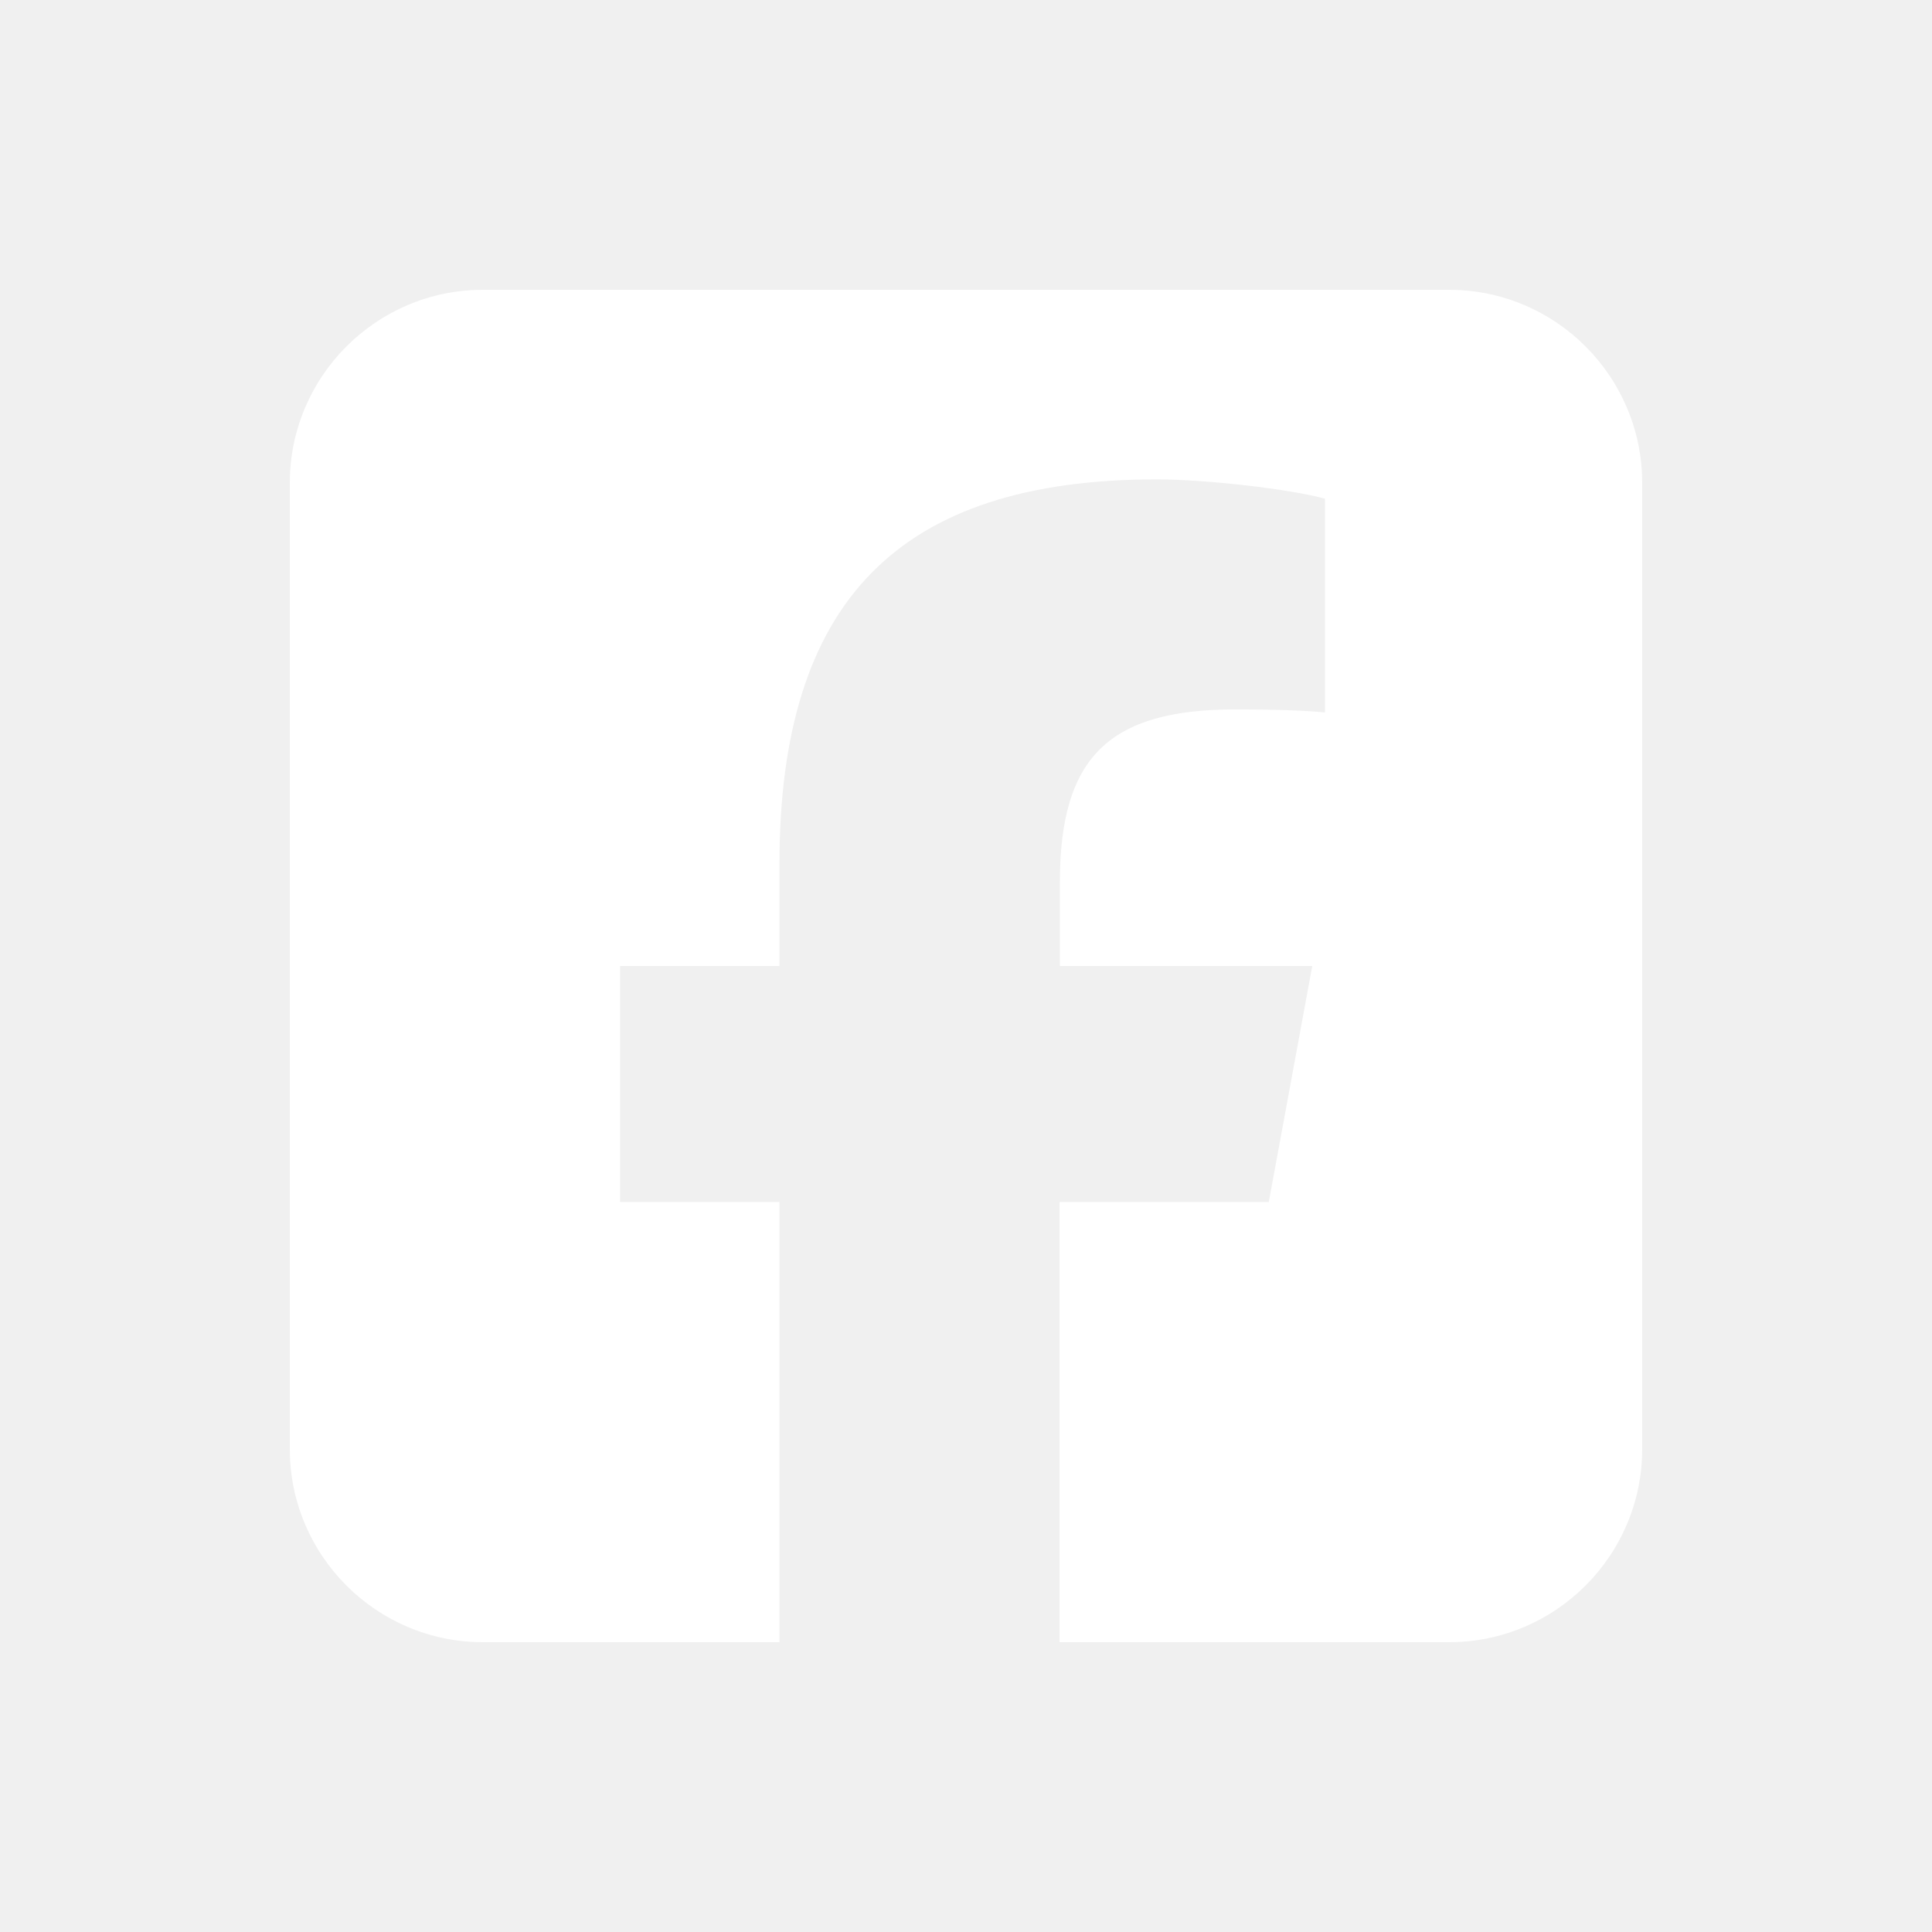
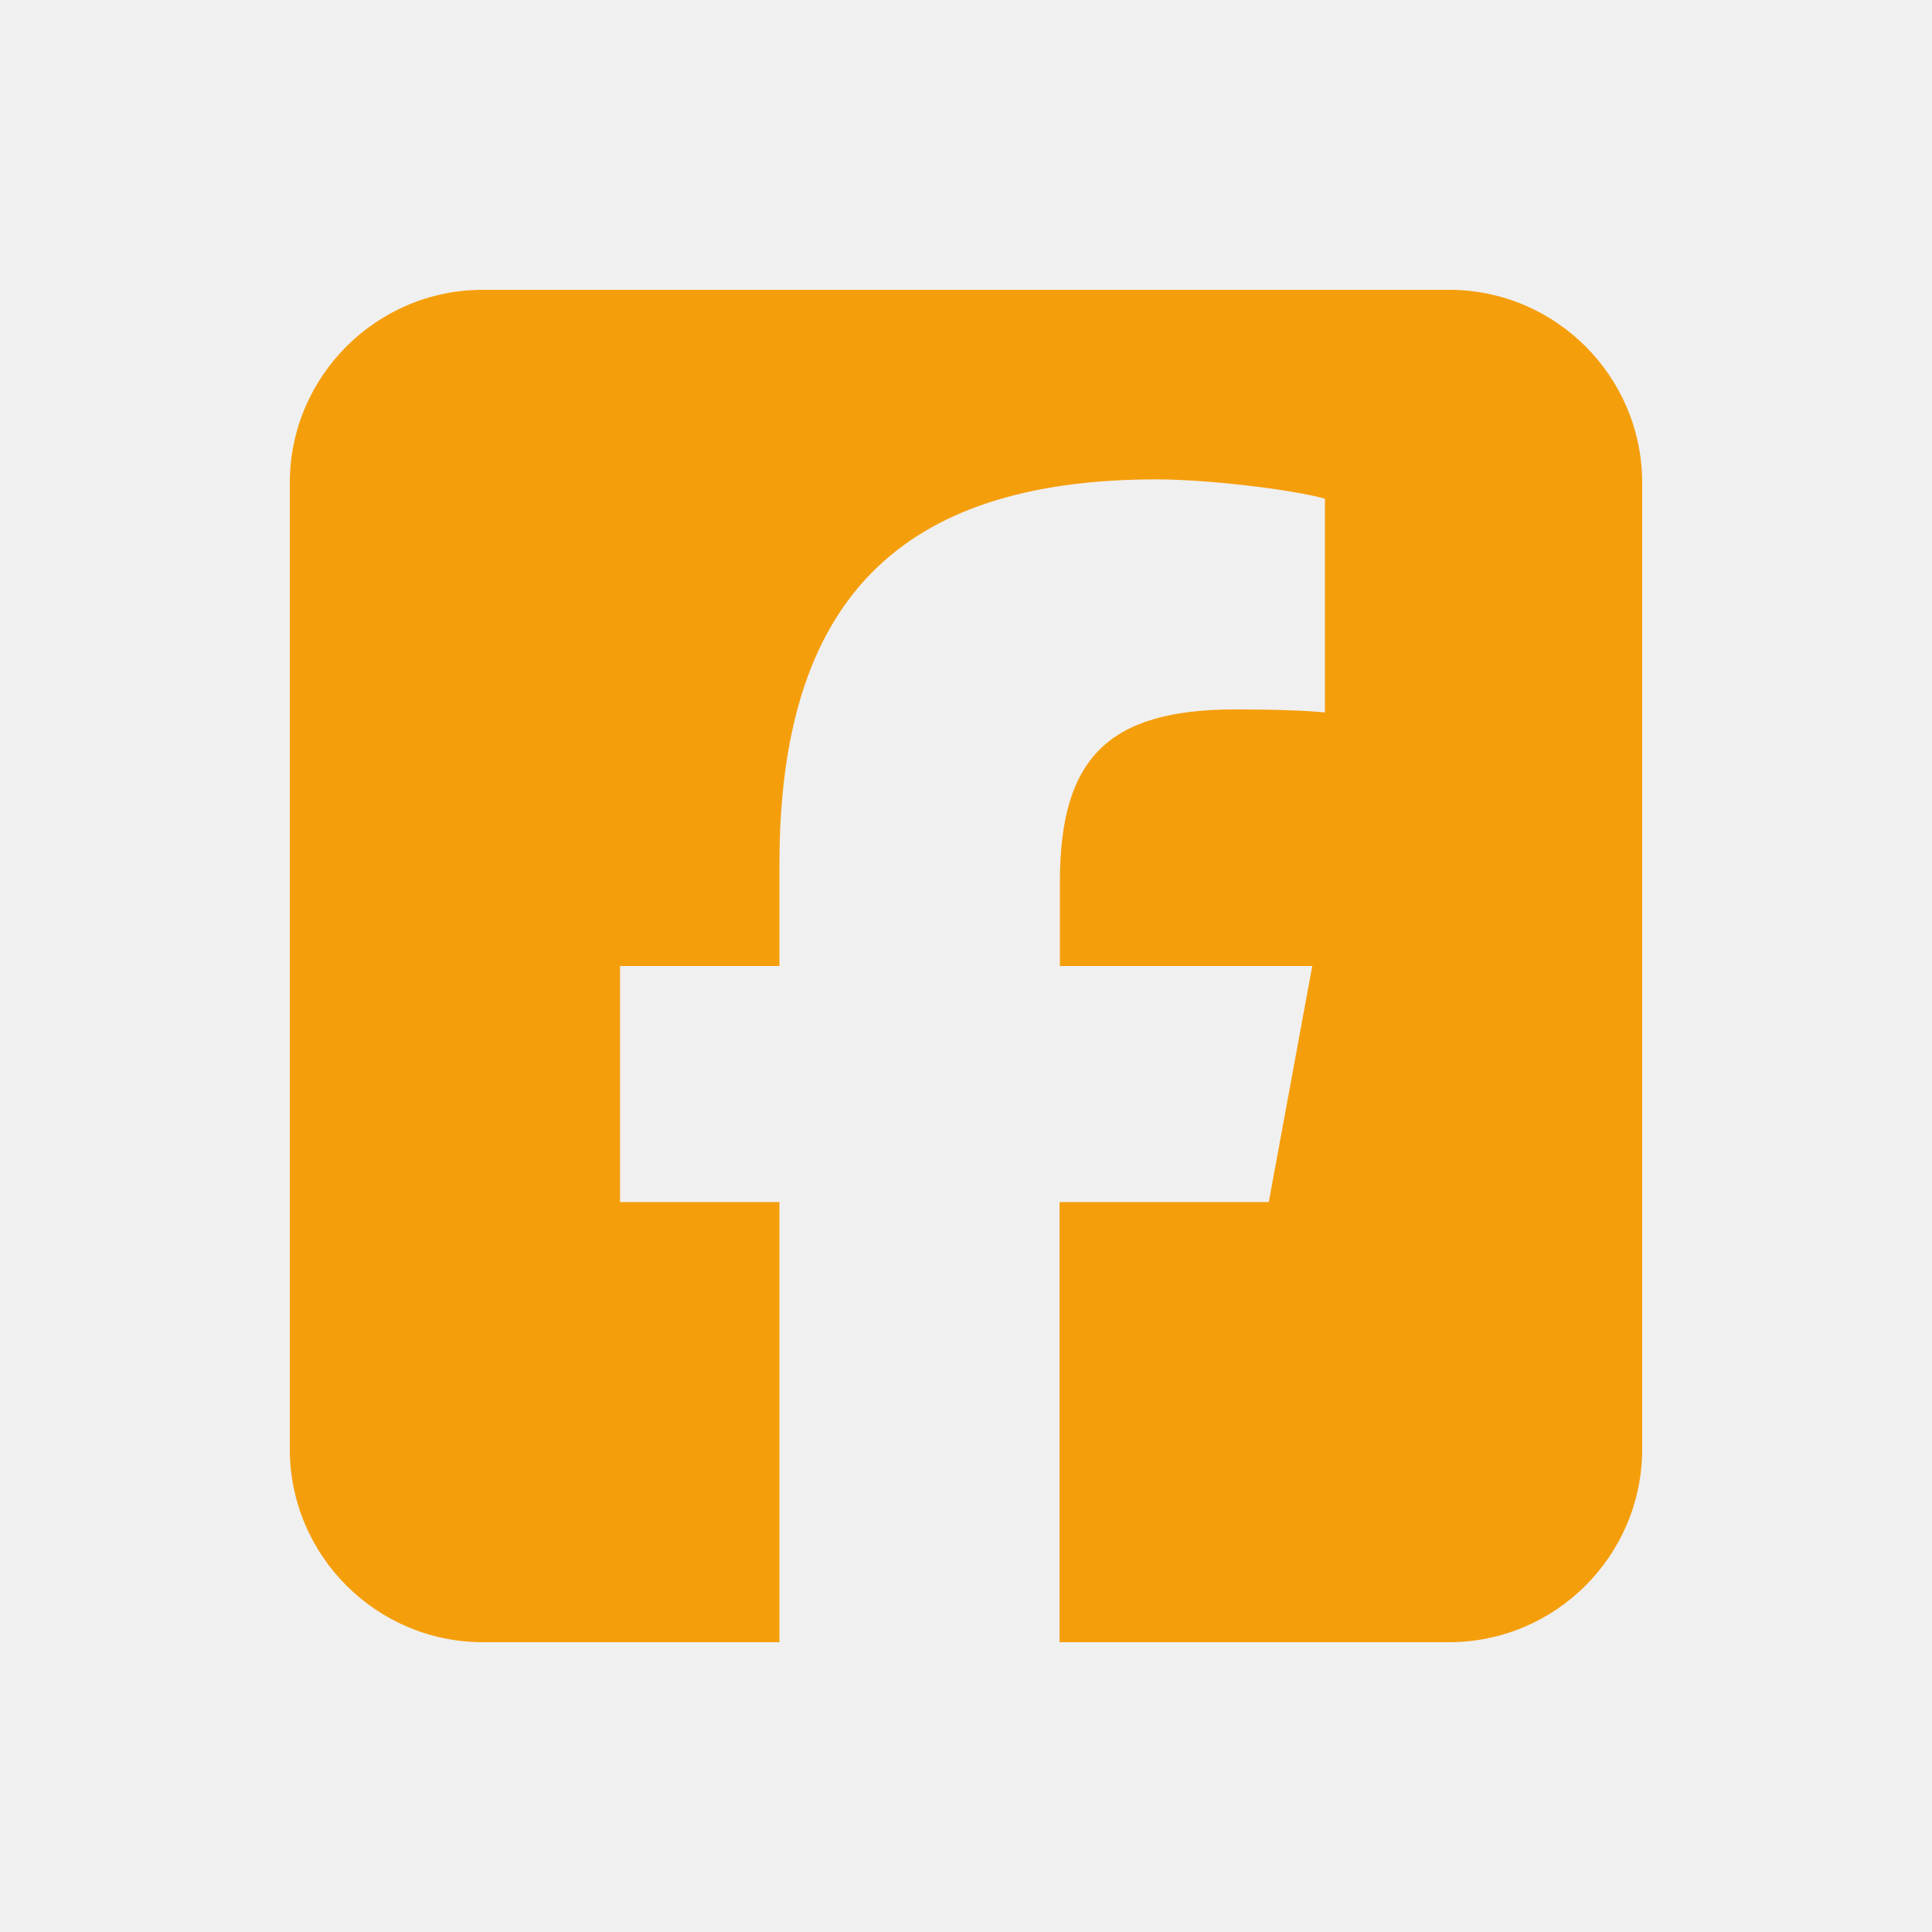
<svg xmlns="http://www.w3.org/2000/svg" width="50" height="50" viewBox="0 0 640 640">
-   <path fill="white" d="M160 96C124.7 96 96 124.7 96 160L96 480C96 515.3 124.7 544 160 544L258.2 544L258.2 398.2L205.4 398.2L205.4 320L258.2 320L258.2 286.3C258.2 199.2 297.6 158.8 383.2 158.8C399.4 158.8 427.4 162 438.9 165.2L438.9 236C432.9 235.4 422.4 235 409.3 235C367.3 235 351.1 250.9 351.1 292.2L351.1 320L434.7 320L420.3 398.2L351 398.2L351 544L480 544C515.3 544 544 515.3 544 480L544 160C544 124.7 515.3 96 480 96L160 96z" />
+   <path fill="#f59e0b" d="M160 96C124.7 96 96 124.7 96 160L96 480C96 515.3 124.7 544 160 544L258.2 544L258.2 398.2L205.4 398.2L205.4 320L258.2 320L258.2 286.3C258.2 199.2 297.6 158.8 383.2 158.8C399.4 158.8 427.4 162 438.9 165.2L438.9 236C432.9 235.4 422.4 235 409.3 235C367.3 235 351.1 250.9 351.1 292.2L351.1 320L434.7 320L420.3 398.2L351 398.2L351 544L480 544C515.3 544 544 515.3 544 480L544 160C544 124.7 515.3 96 480 96L160 96z" />
</svg>
